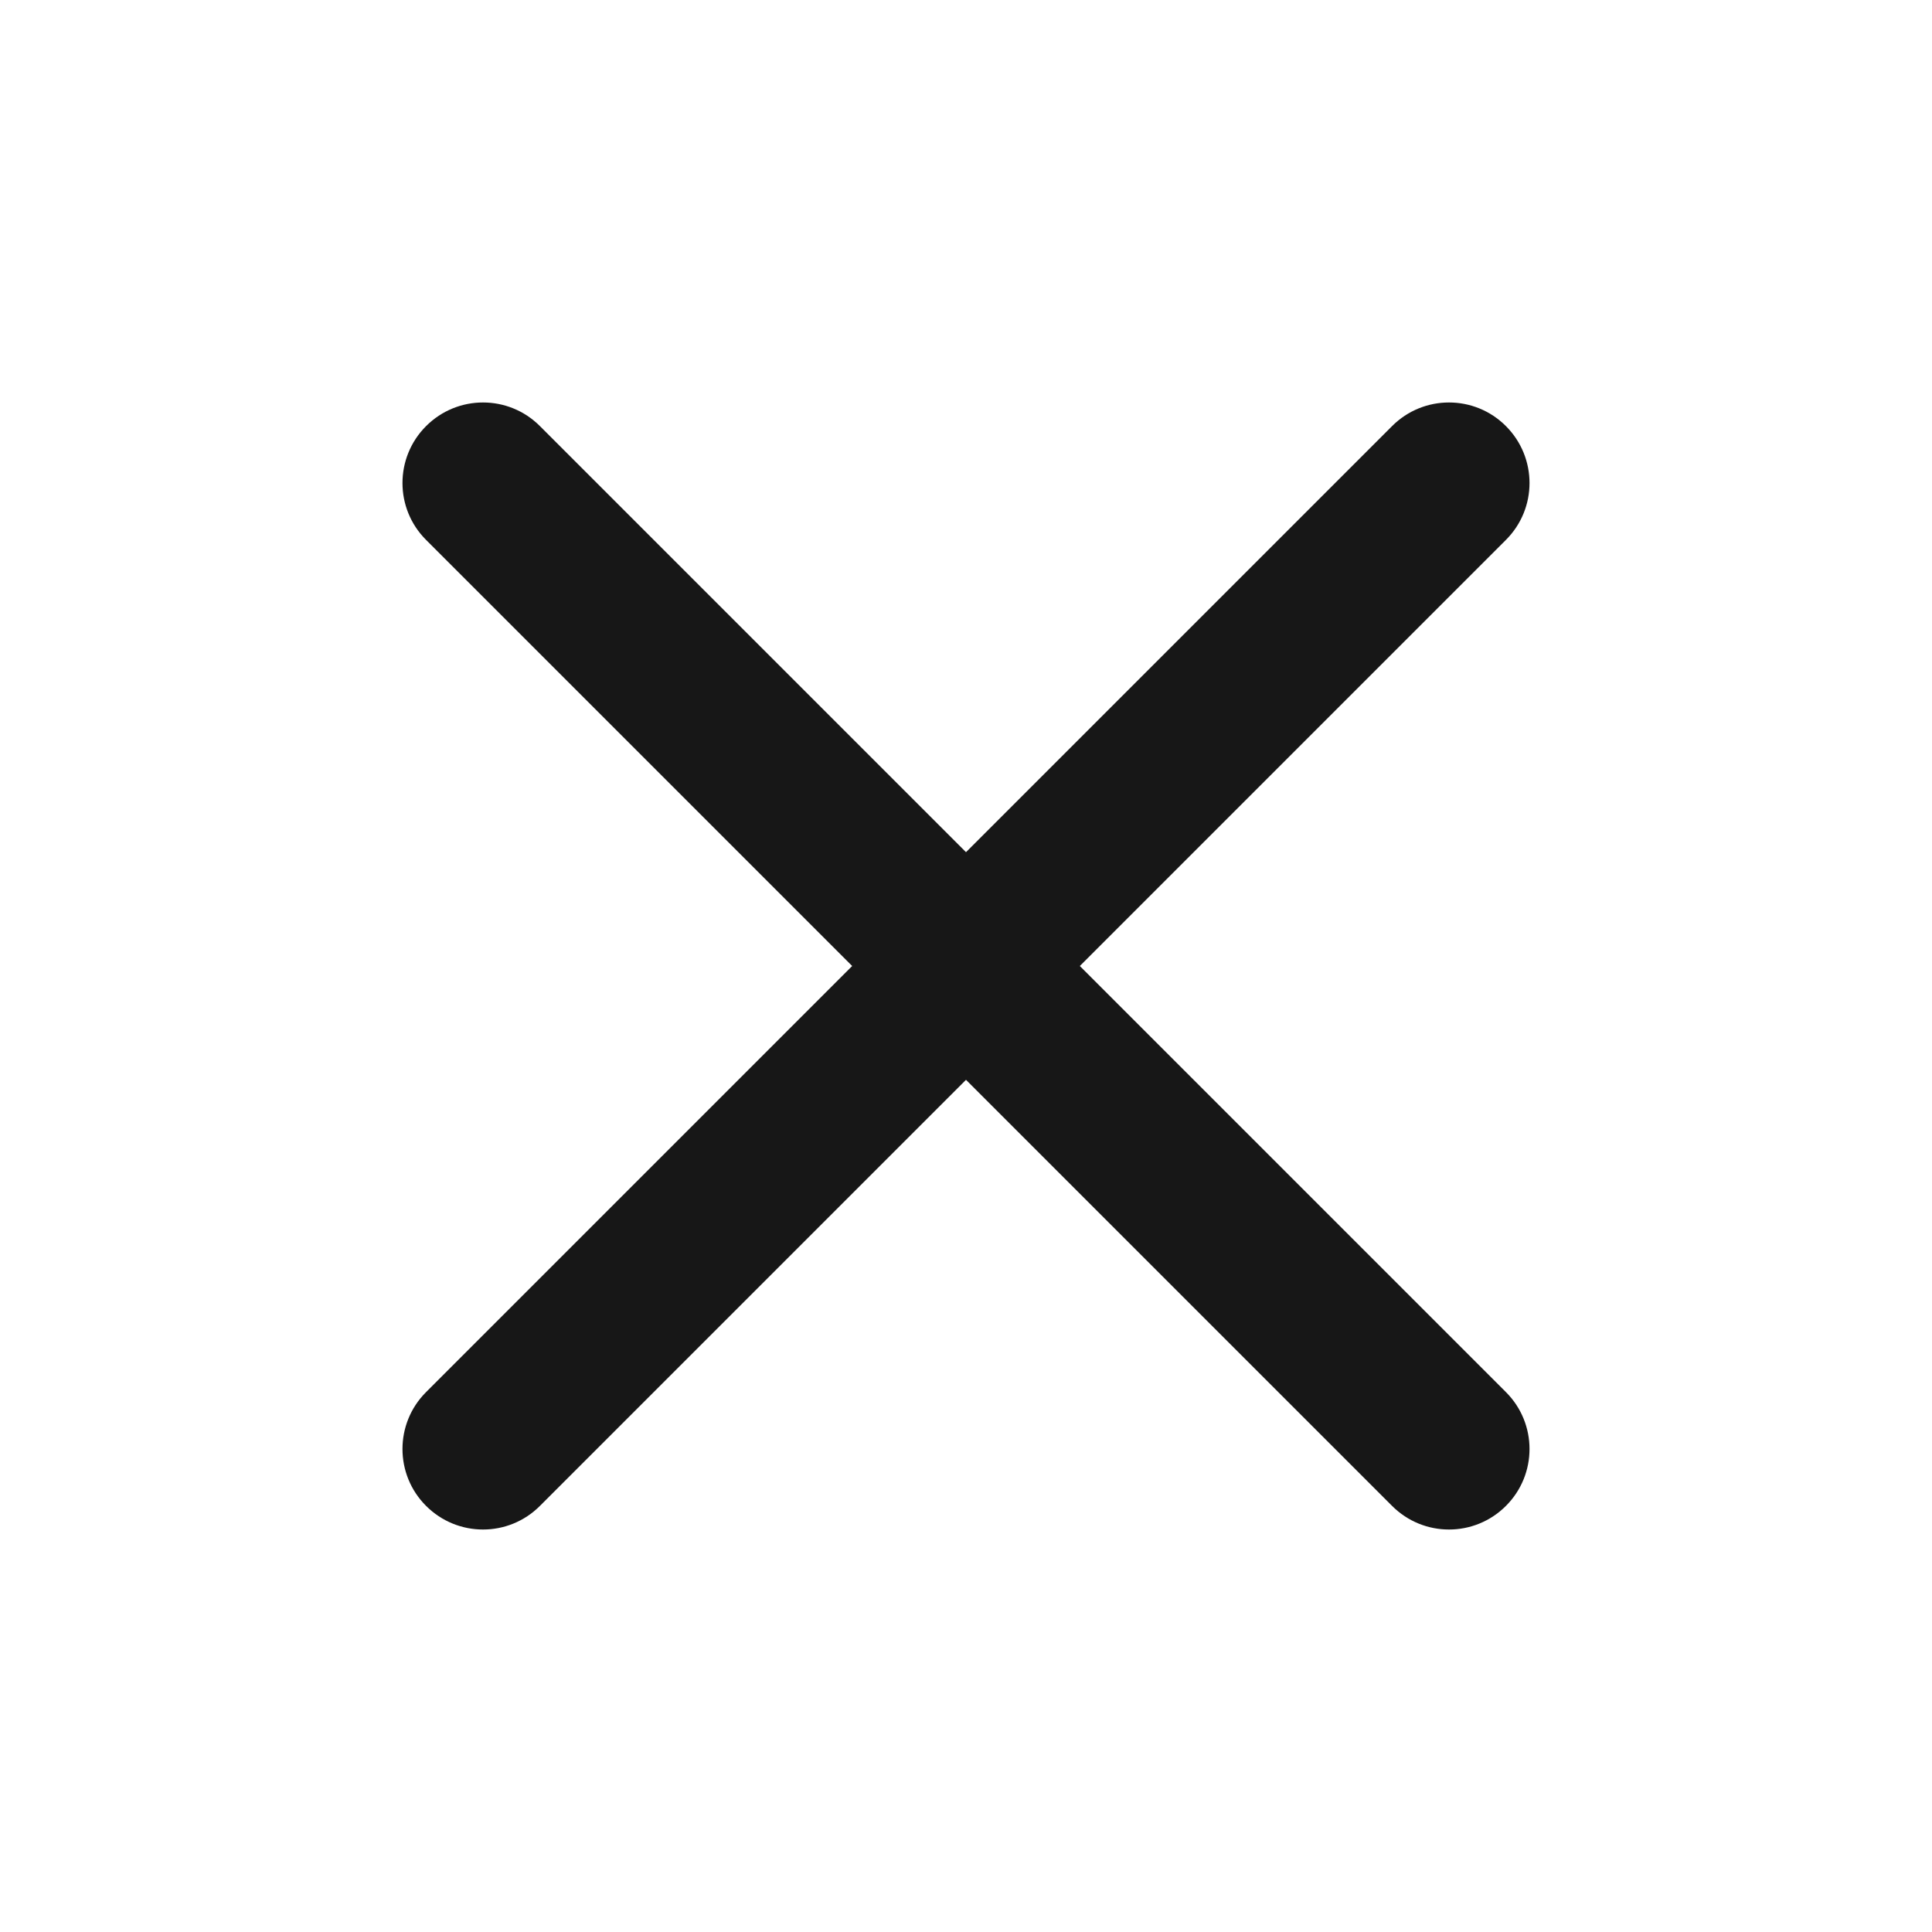
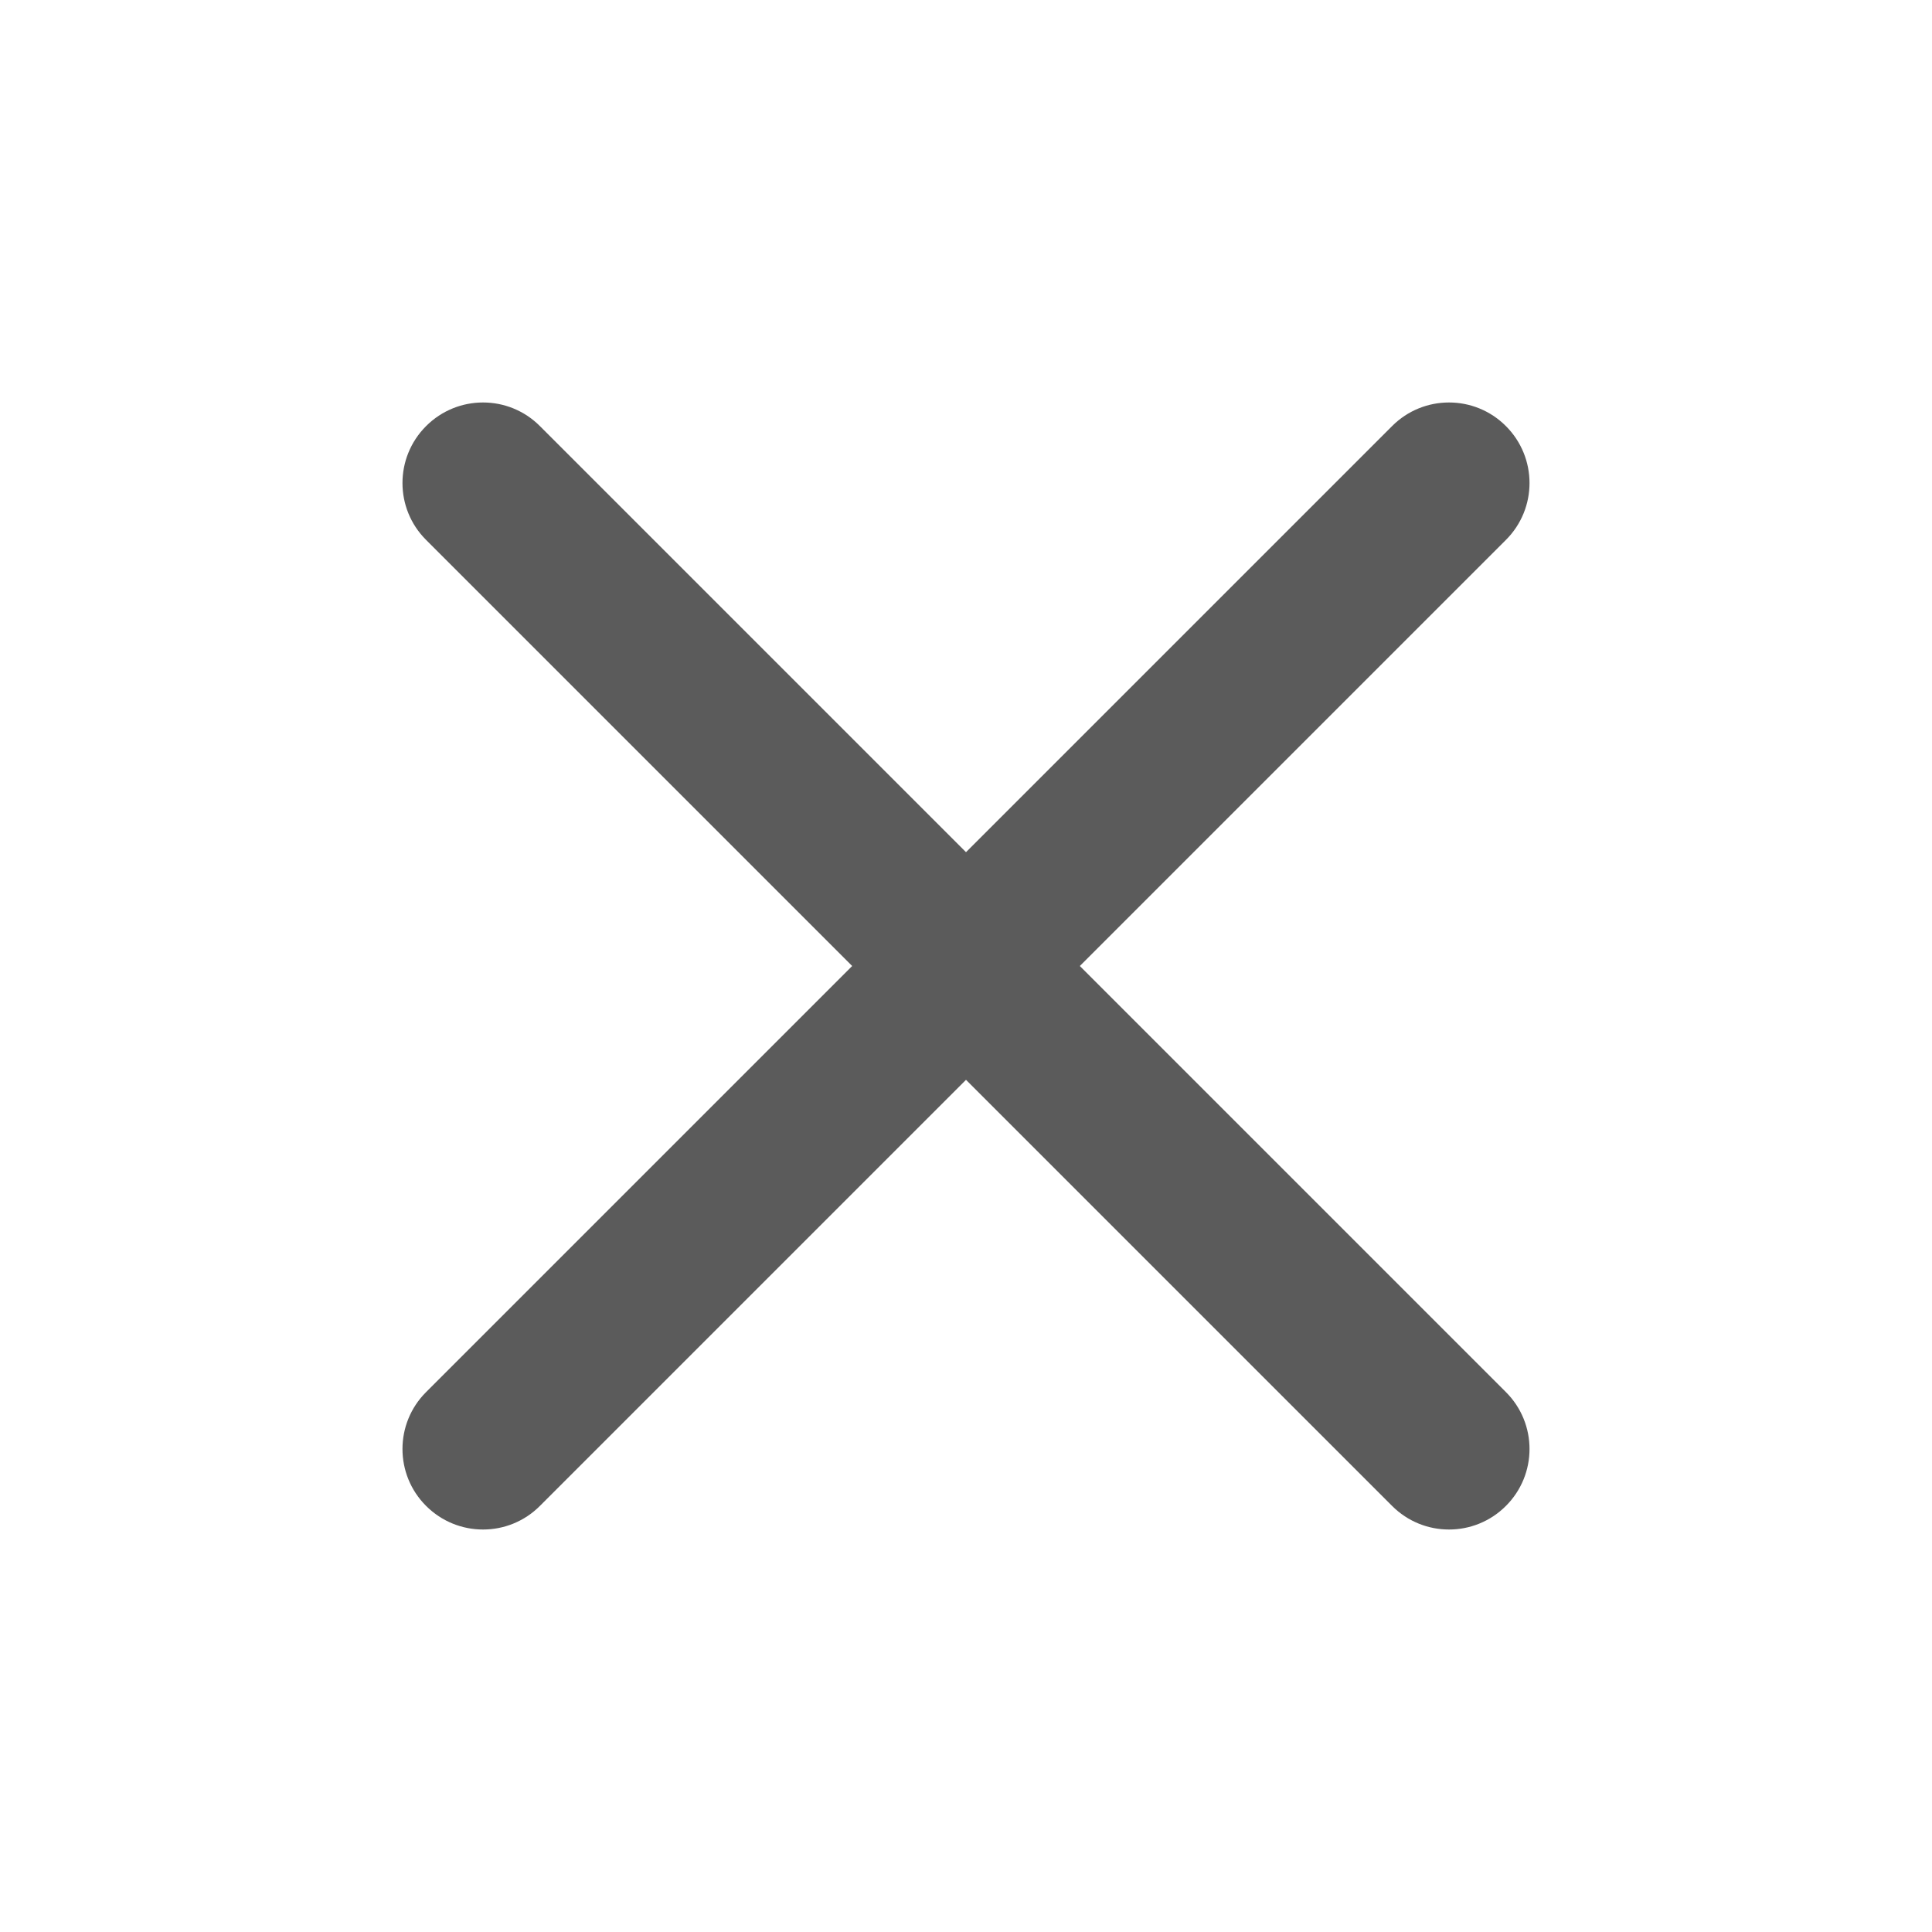
- <svg xmlns="http://www.w3.org/2000/svg" width="24" height="24" viewBox="0 0 24 24" fill="none">
-   <path d="M17.293 5.293C17.683 4.902 18.317 4.902 18.707 5.293C19.098 5.684 19.098 6.317 18.707 6.707L13.414 12L18.707 17.293C19.098 17.683 19.098 18.317 18.707 18.707C18.317 19.098 17.683 19.098 17.293 18.707L12 13.414L6.707 18.707C6.317 19.098 5.684 19.098 5.293 18.707C4.902 18.317 4.902 17.683 5.293 17.293L10.586 12L5.293 6.707C4.902 6.317 4.902 5.684 5.293 5.293C5.684 4.902 6.317 4.902 6.707 5.293L12 10.586L17.293 5.293Z" fill="#171717" />
+ <svg xmlns="http://www.w3.org/2000/svg" preserveAspectRatio="none" overflow="visible" style="display: block;" width="24" height="24" viewBox="0 0 24 24" fill="none">
+   <g id="close">
+     <path id="Union" d="M17.293 5.293C17.683 4.902 18.317 4.902 18.707 5.293C19.098 5.684 19.098 6.317 18.707 6.707L13.414 12L18.707 17.293C19.098 17.683 19.098 18.317 18.707 18.707C18.317 19.098 17.683 19.098 17.293 18.707L12 13.414L6.707 18.707C6.317 19.098 5.684 19.098 5.293 18.707C4.902 18.317 4.902 17.683 5.293 17.293L10.586 12L5.293 6.707C4.902 6.317 4.902 5.684 5.293 5.293C5.684 4.902 6.317 4.902 6.707 5.293L12 10.586L17.293 5.293Z" fill="#5B5B5B" />
+   </g>
</svg>
